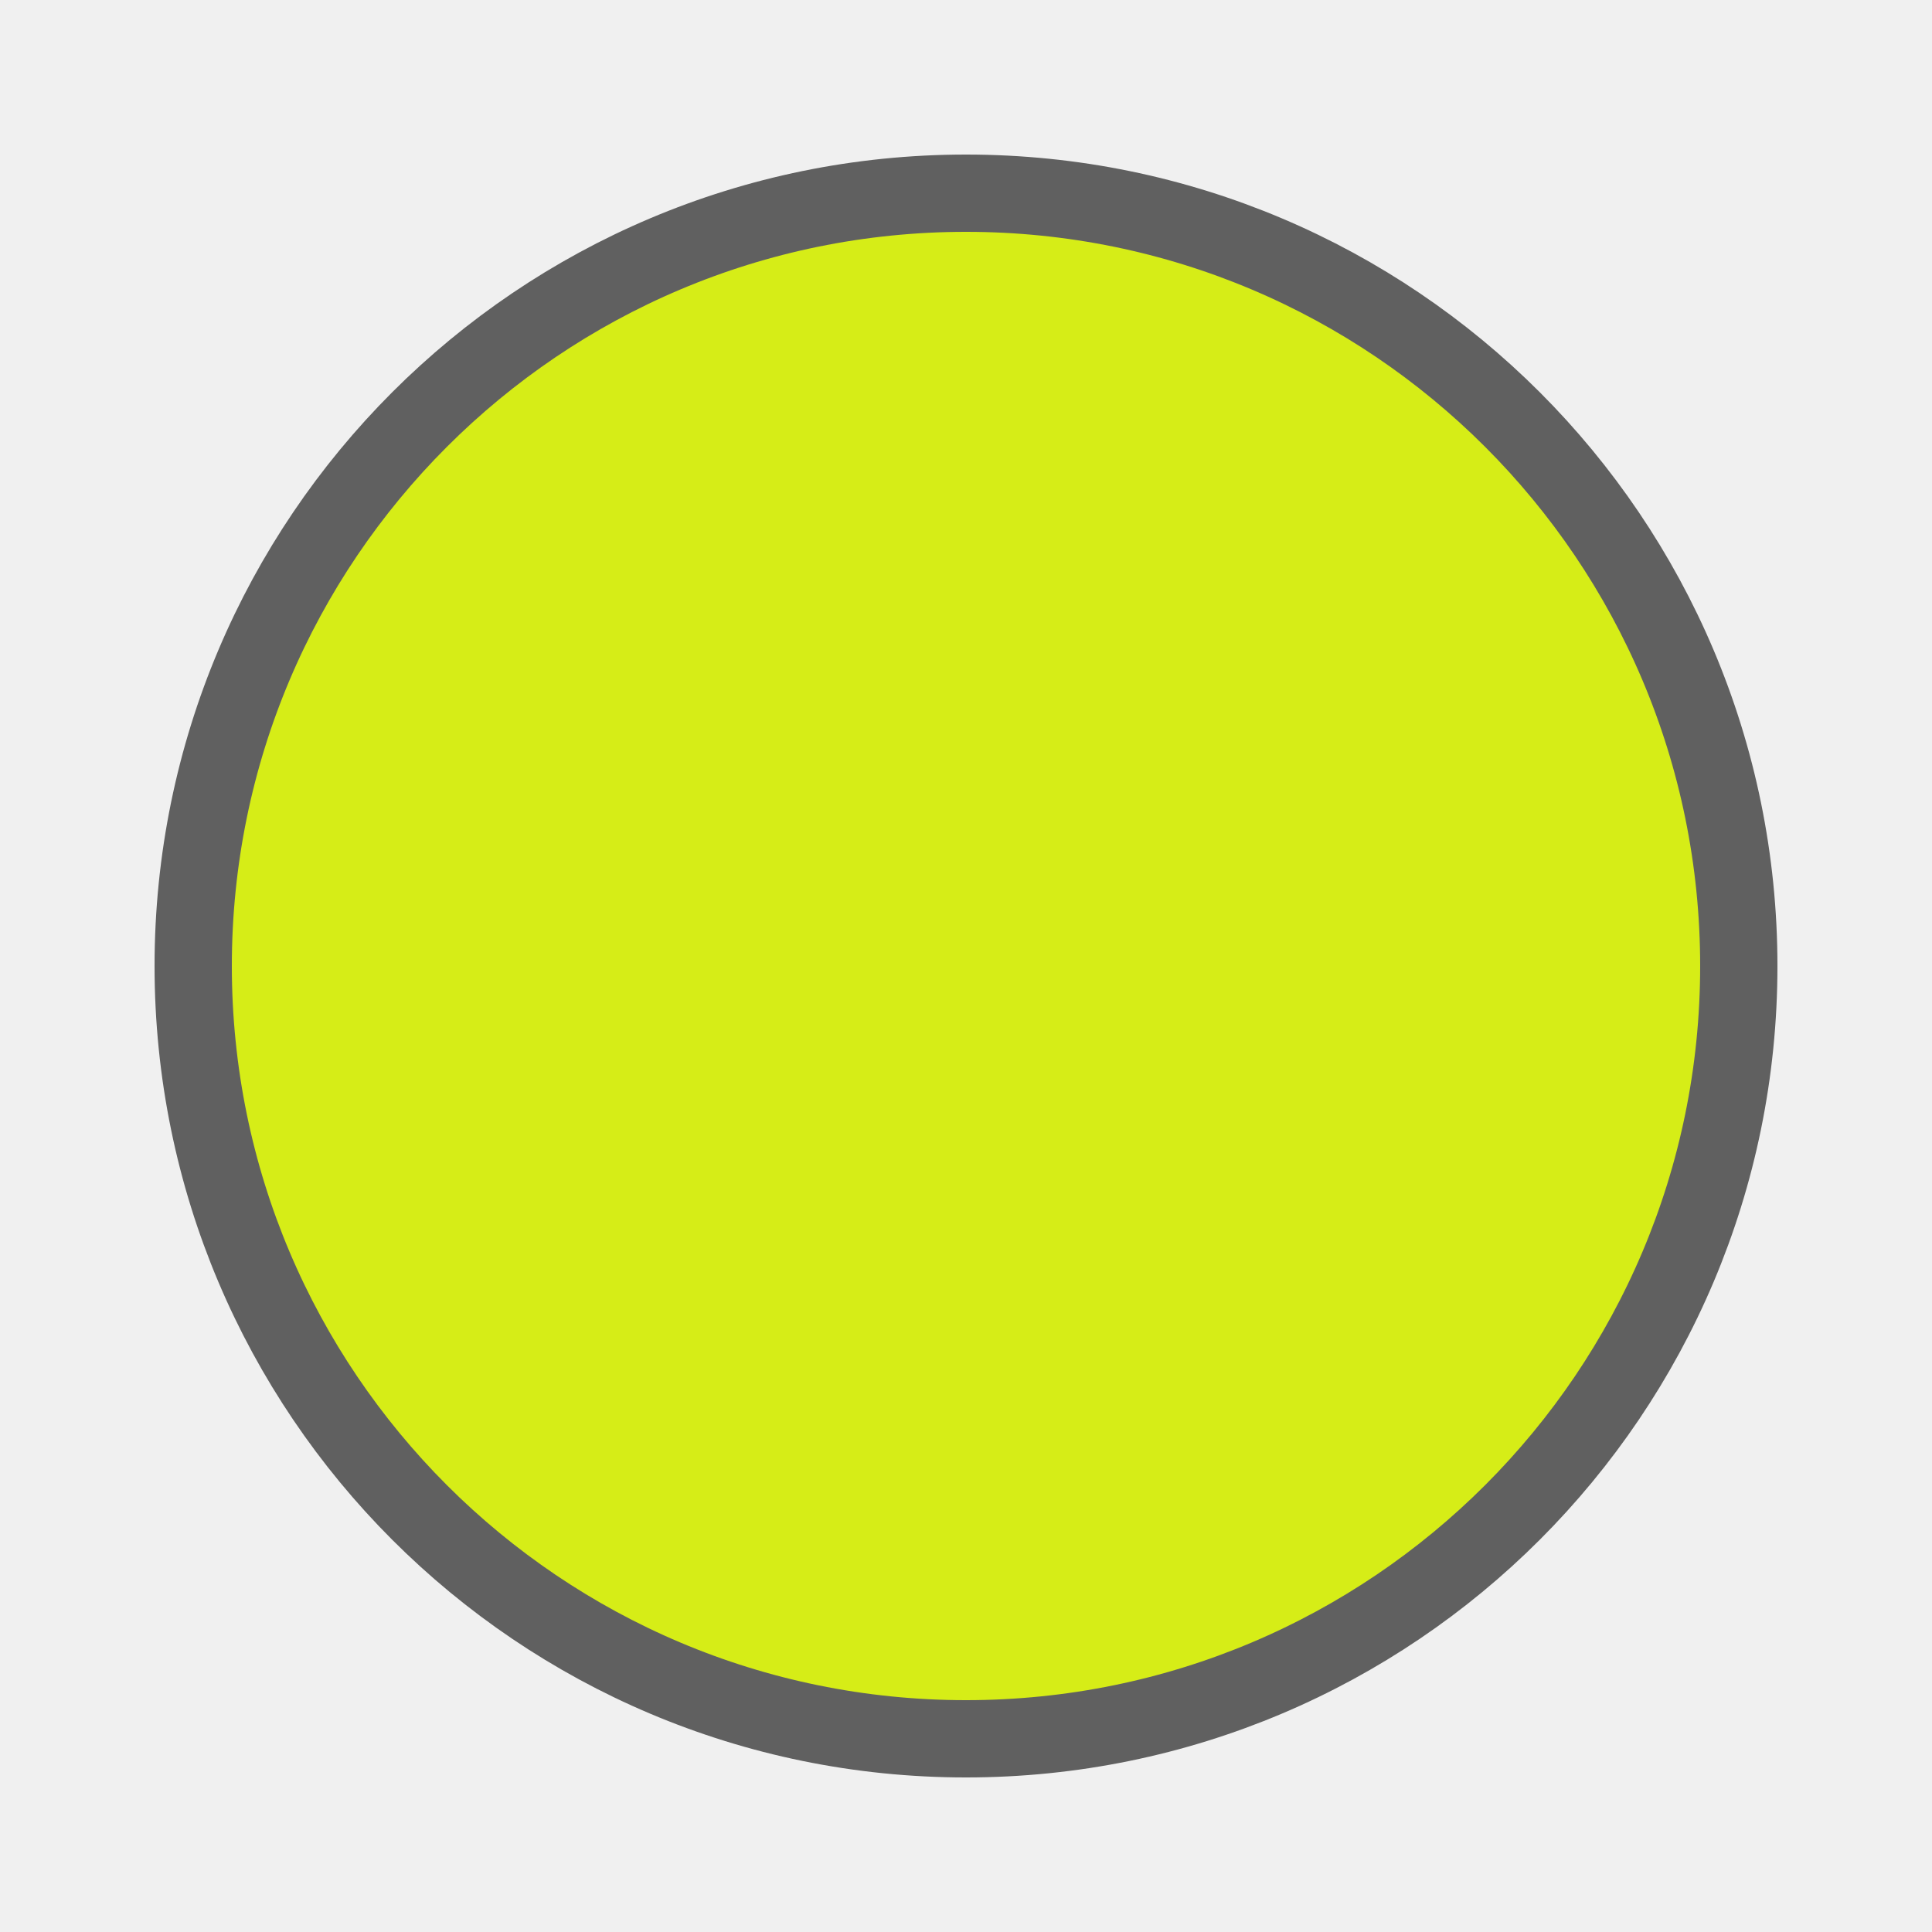
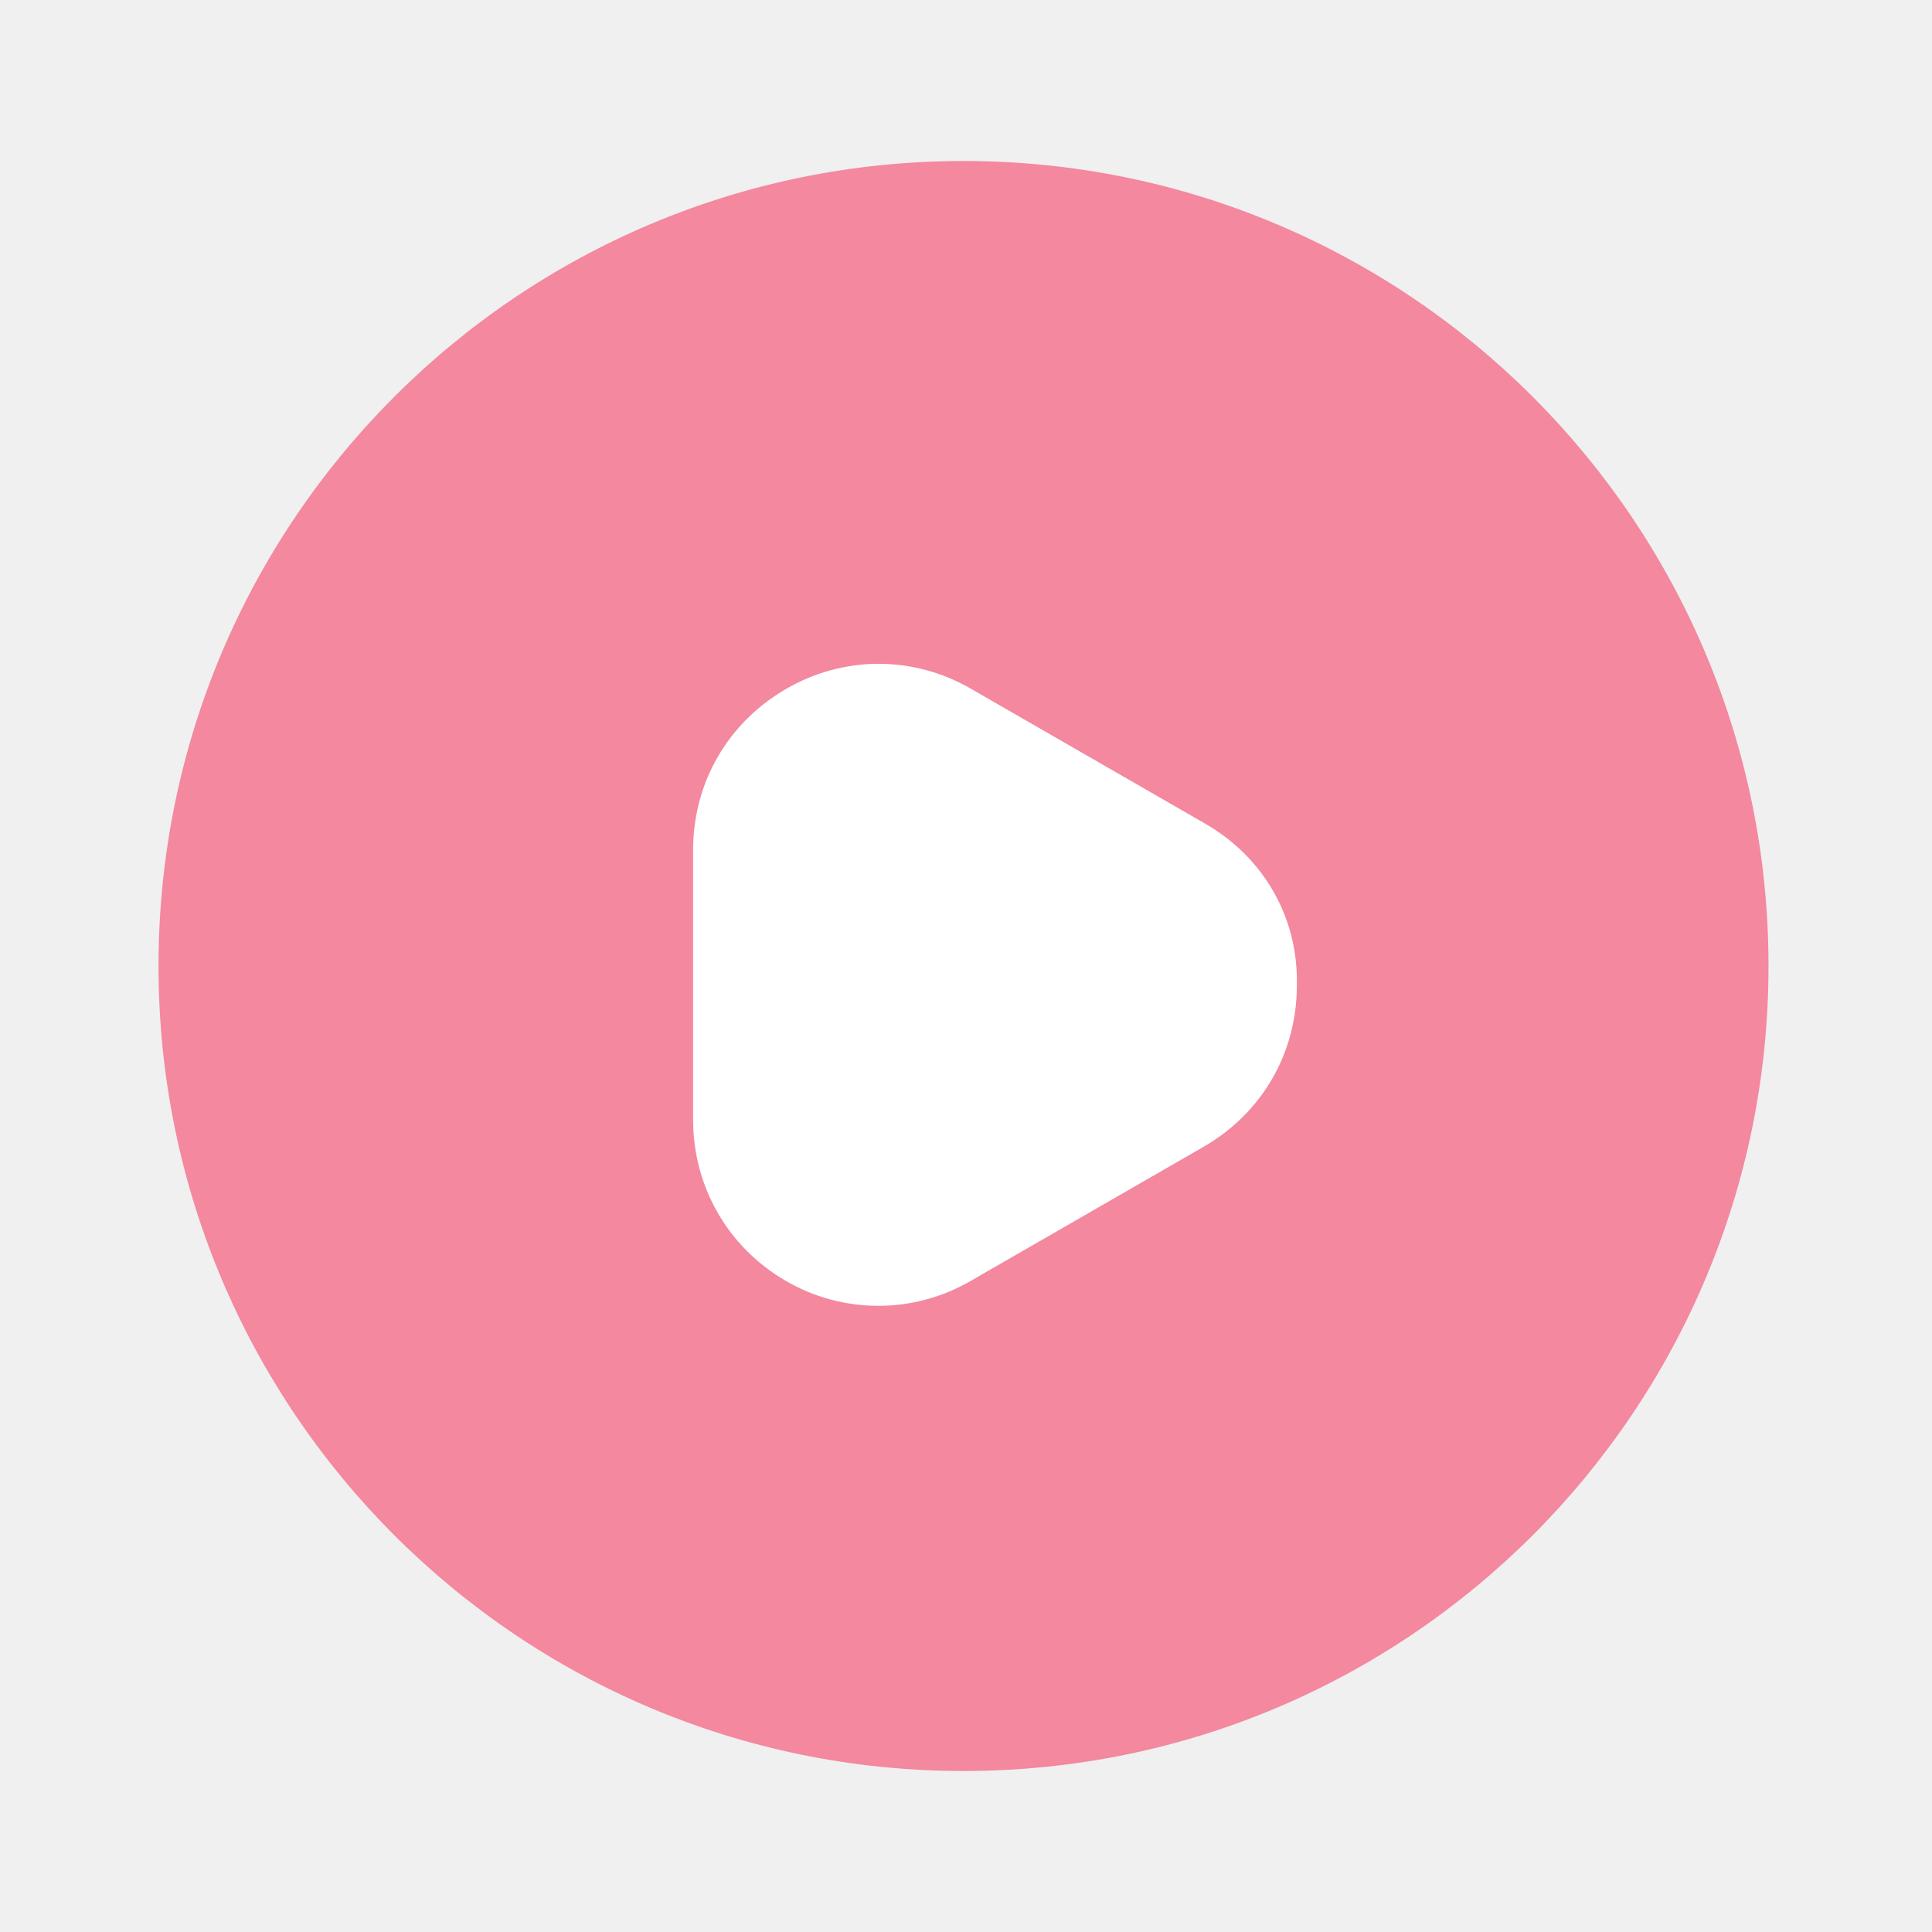
- <svg xmlns="http://www.w3.org/2000/svg" viewBox="0 0 100 100">
-   <circle cx="50" cy="50" r="40" stroke="#606060" stroke-width="4" fill="#D6ED17">
-     <animate attributeType="CSS" attributeName="cx" from="-40" to="140" dur="2s" repeatCount="indefinite" />
-   </circle>
+ <svg xmlns="http://www.w3.org/2000/svg" width="256" height="256" viewBox="0 0 256 256" fill="none">
+   <g id="play-icon">
+     <g id="outer-ring">
+       <path d="M127.669 234.667C186.581 234.667 234.336 186.912 234.336 128C234.336 69.088 186.581 21.333 127.669 21.333C68.757 21.333 21.003 69.088 21.003 128C21.003 186.912 68.757 234.667 127.669 234.667Z" fill="#F3889F" />
+     </g>
+     <path id="play-elem" d="M159.68 109.131L128.747 91.317C121.067 86.837 111.787 86.837 104.107 91.317C96.427 95.797 91.84 103.691 91.84 112.651V148.384C91.84 157.237 96.427 165.237 104.107 169.717C107.831 171.886 112.064 173.029 116.373 173.029C120.683 173.029 124.916 171.886 128.64 169.717L159.573 151.904C167.253 147.424 171.84 139.531 171.84 130.571C172.053 121.611 167.467 113.611 159.68 109.131V109.131Z" fill="white" />
+   </g>
</svg>
